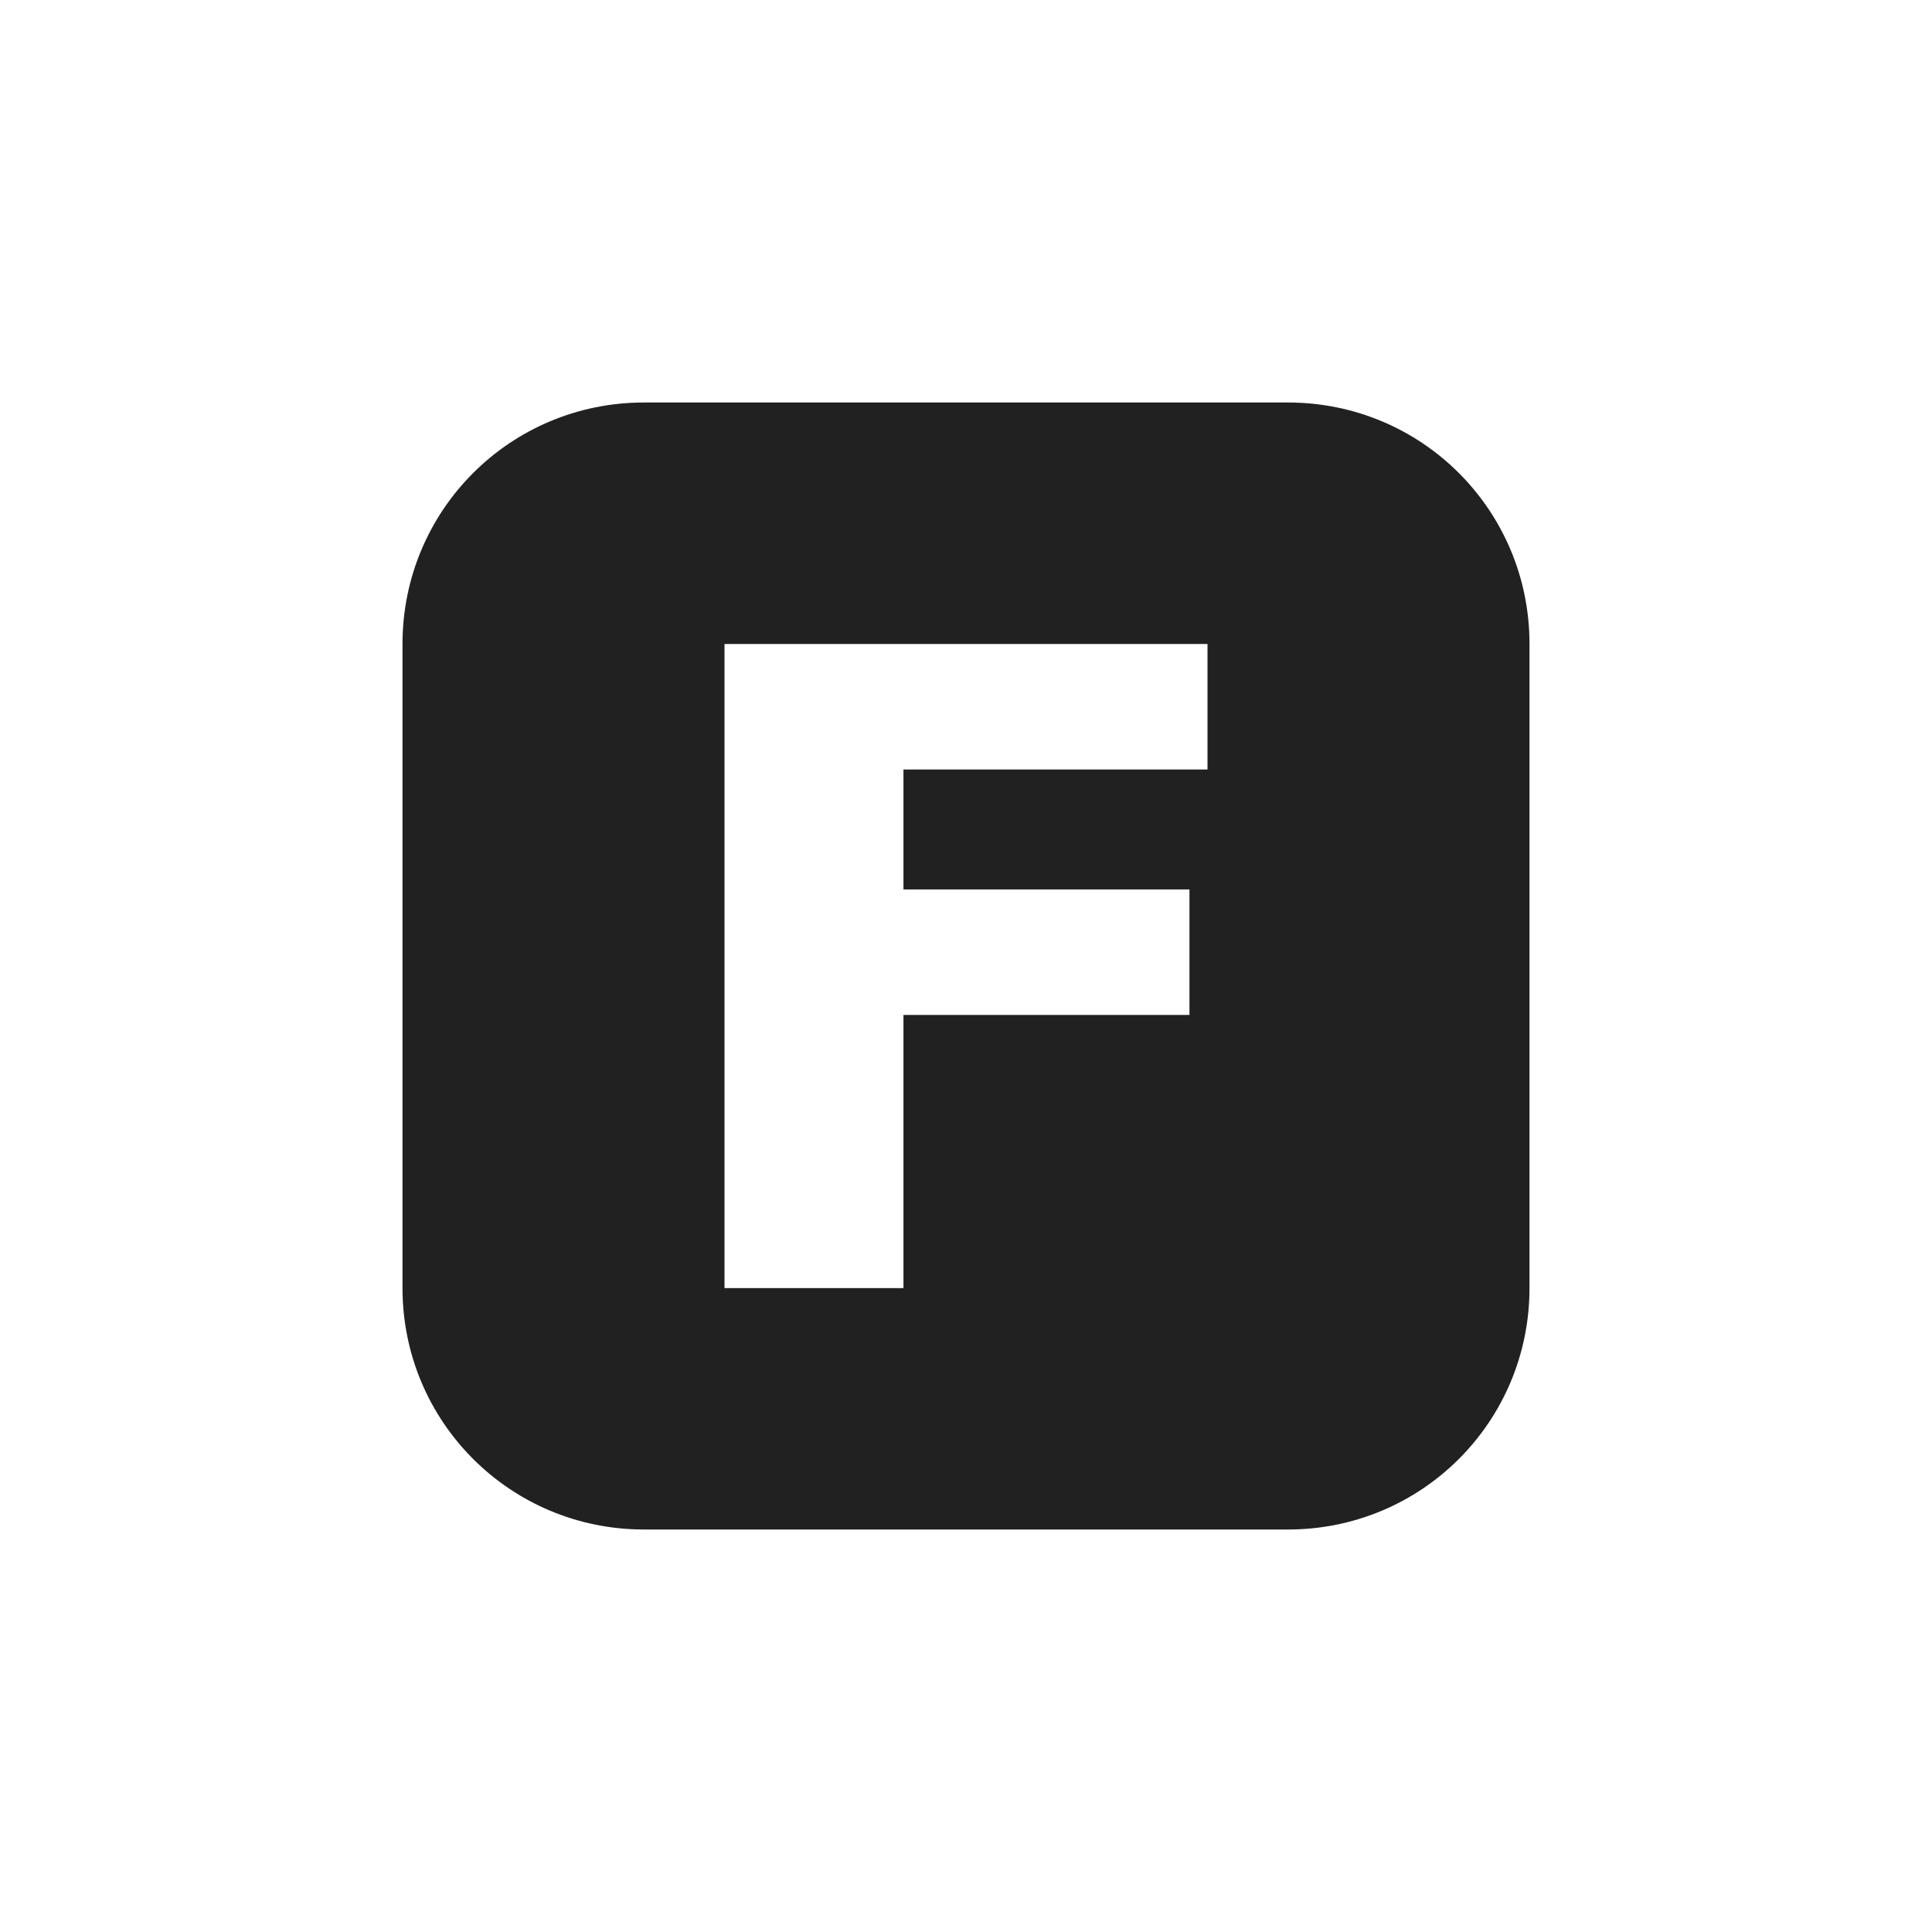
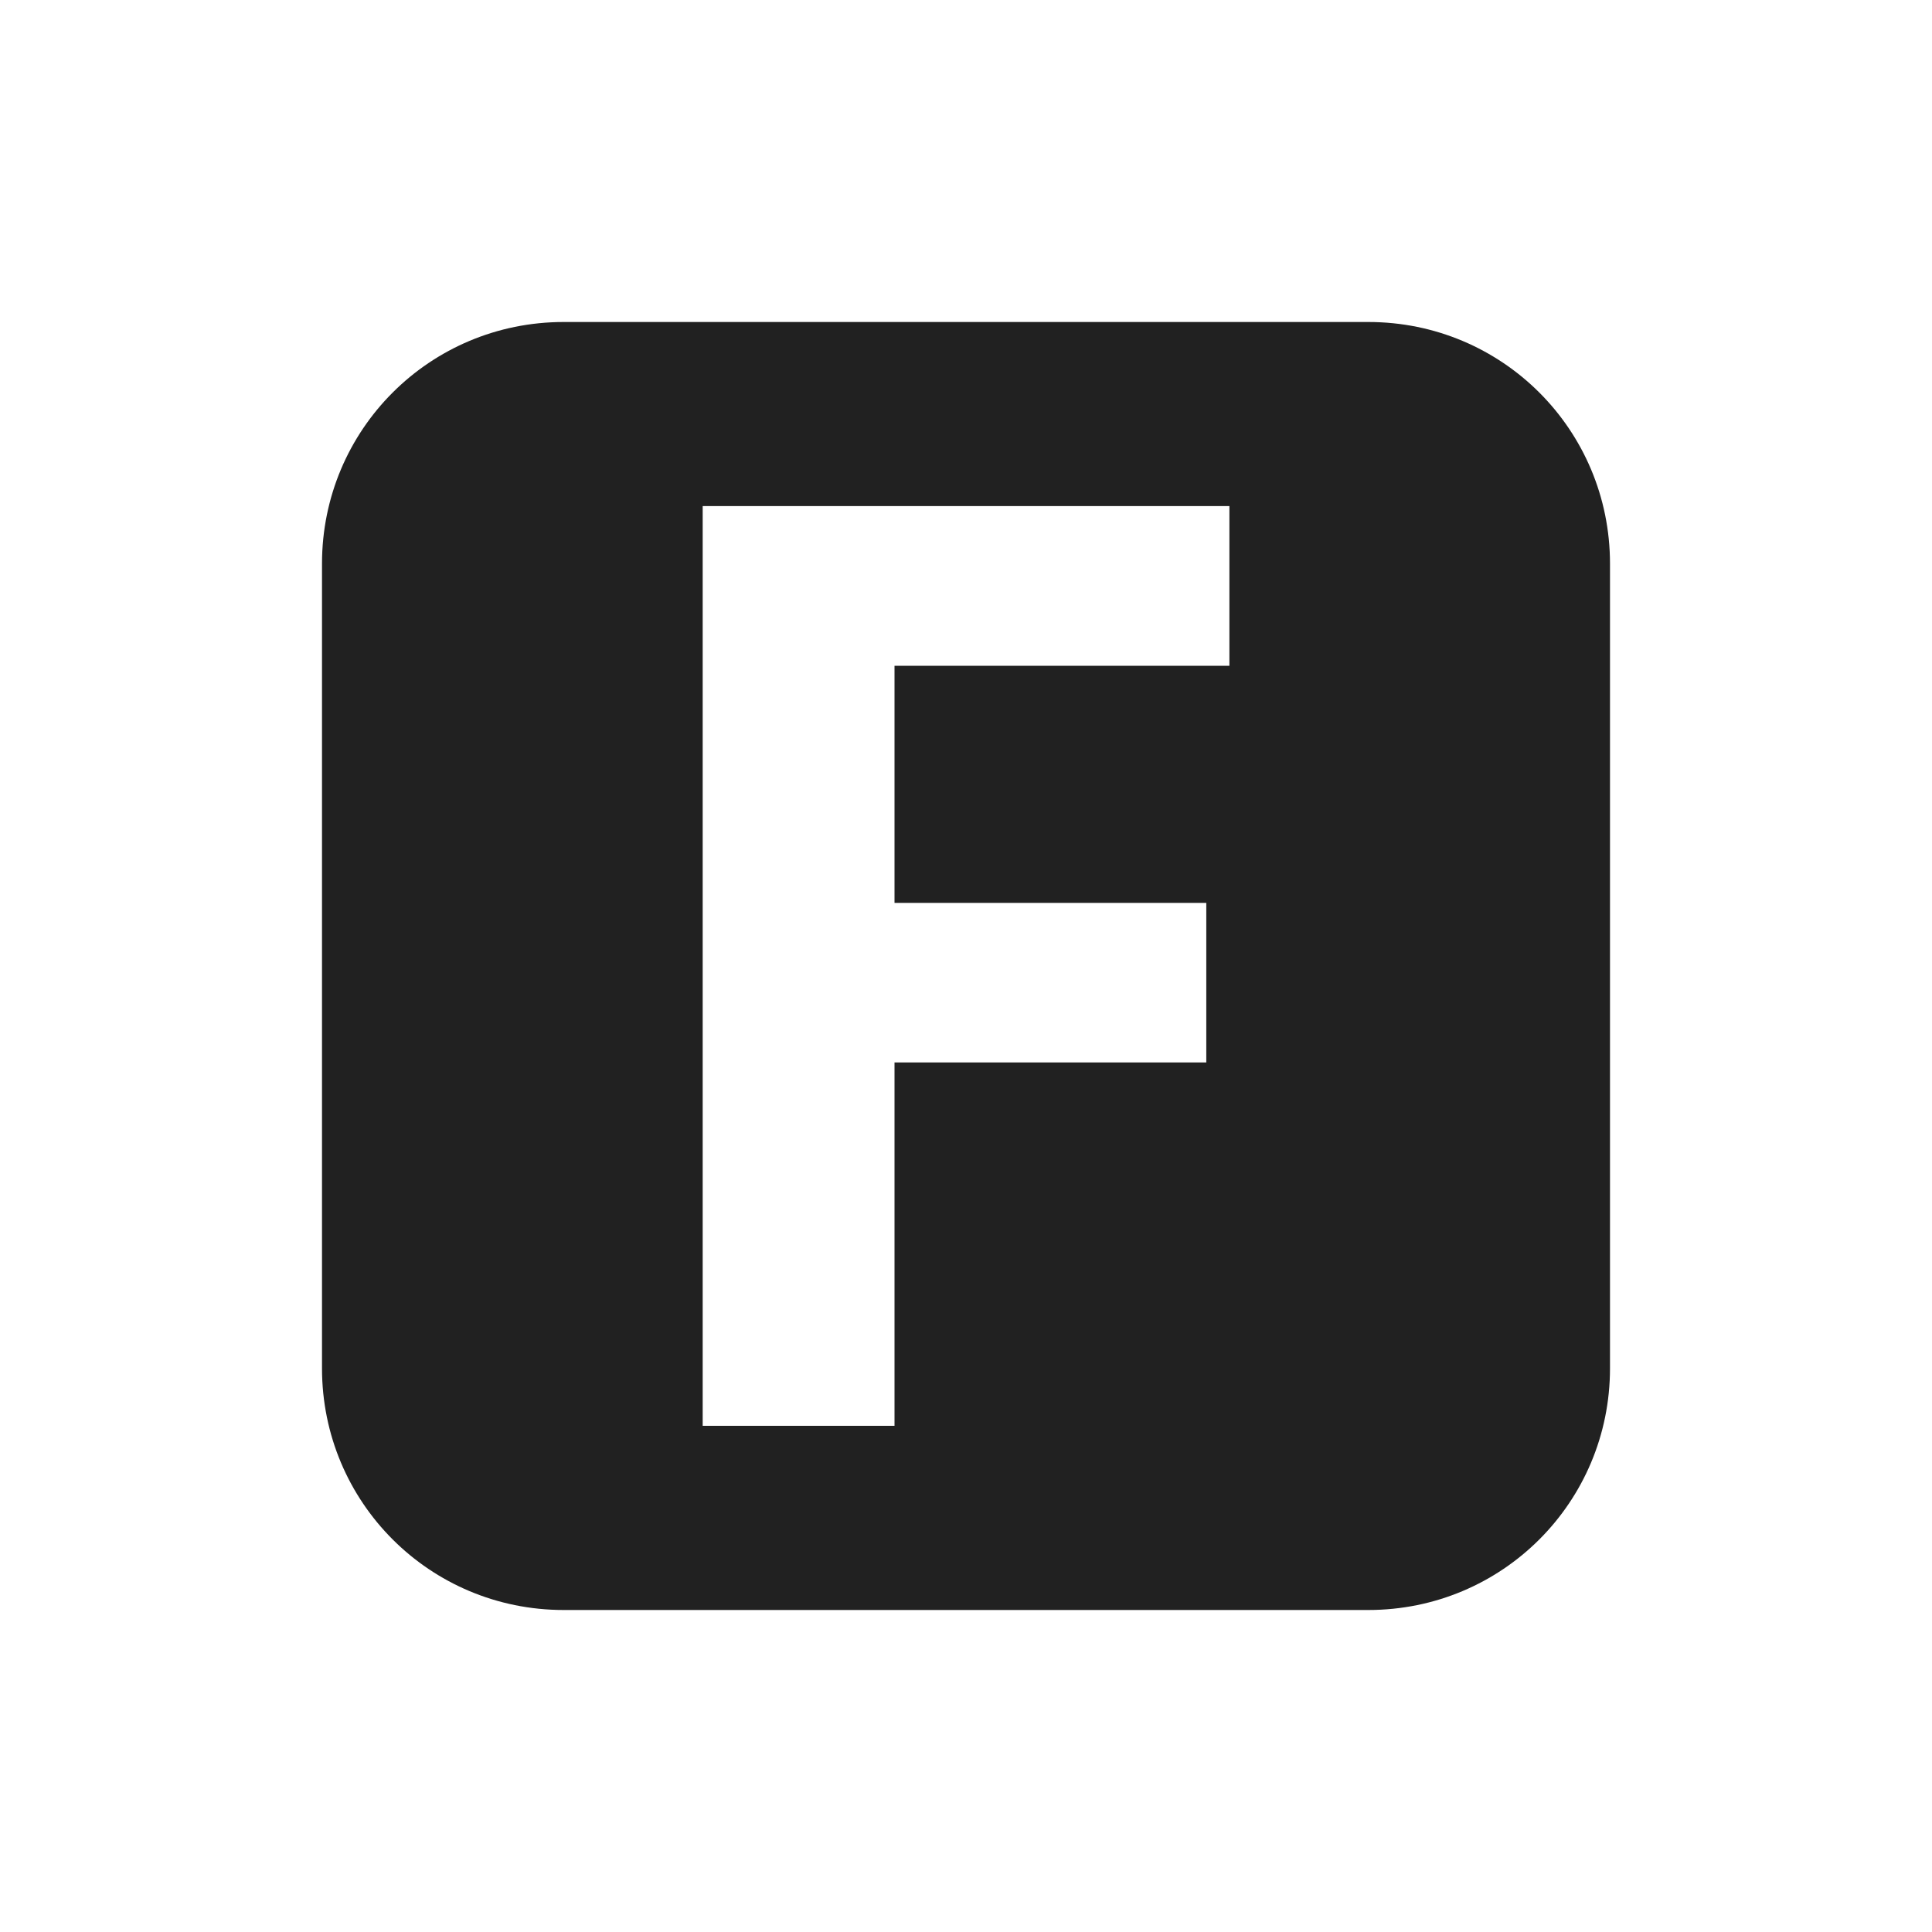
<svg xmlns="http://www.w3.org/2000/svg" width="24" height="24" version="1.1" viewBox="0 0 24 24">
-   <path d="m8 5c-1.662 0-3 1.338-3 3v8c0 1.662 1.338 3 3 3h8c1.662 0 3-1.338 3-3v-8c0-1.662-1.338-3-3-3h-8zm1 3h6v1.559h-3.777v1.49h3.553v1.559h-3.553v3.393h-2.223v-8z" fill="#212121" />
+   <path d="m7.002 4c-1.663 0-3.002 1.338-3.002 3.002v9.996c0 1.663 1.338 3.002 3.002 3.002h9.996c1.663 0 3.002-1.338 3.002-3.002v-9.996c0-1.663-1.338-3.002-3.002-3.002h-9.996zm1.727 2.287h6.543v1.984h-4.16v2.945h3.873v1.982h-3.873v4.514h-2.383v-11.426z" fill="#212121" />
</svg>
